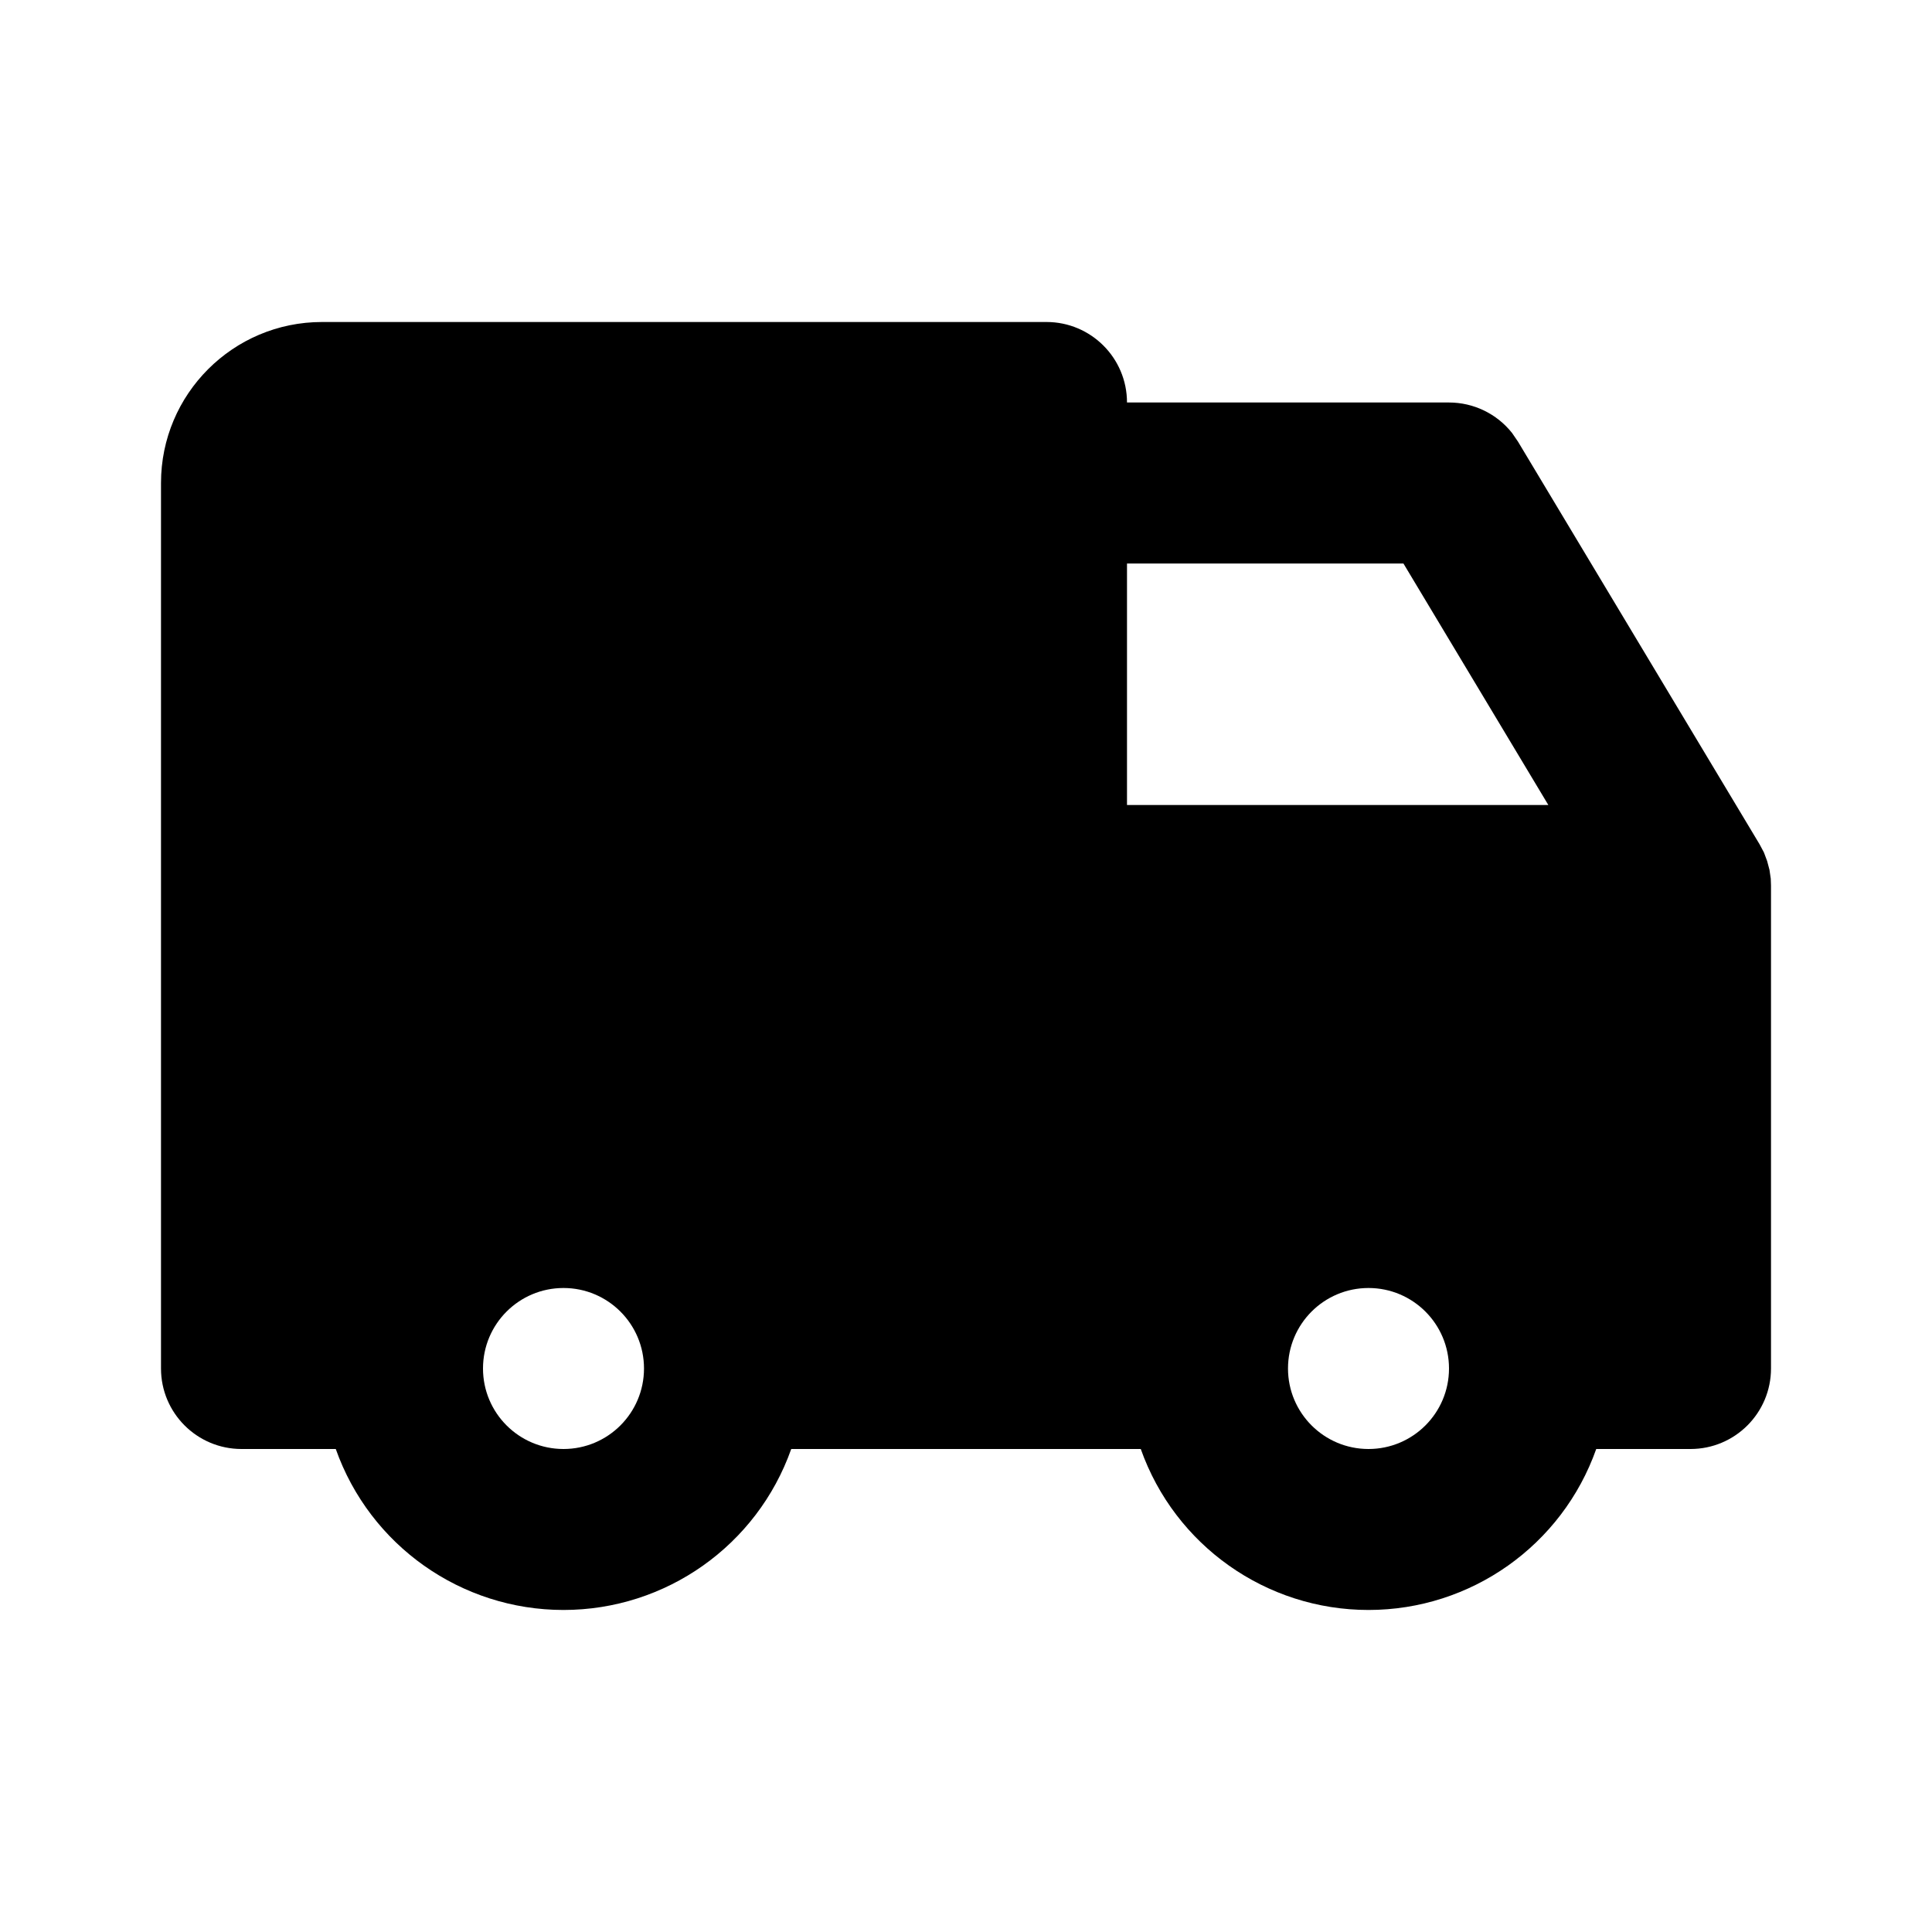
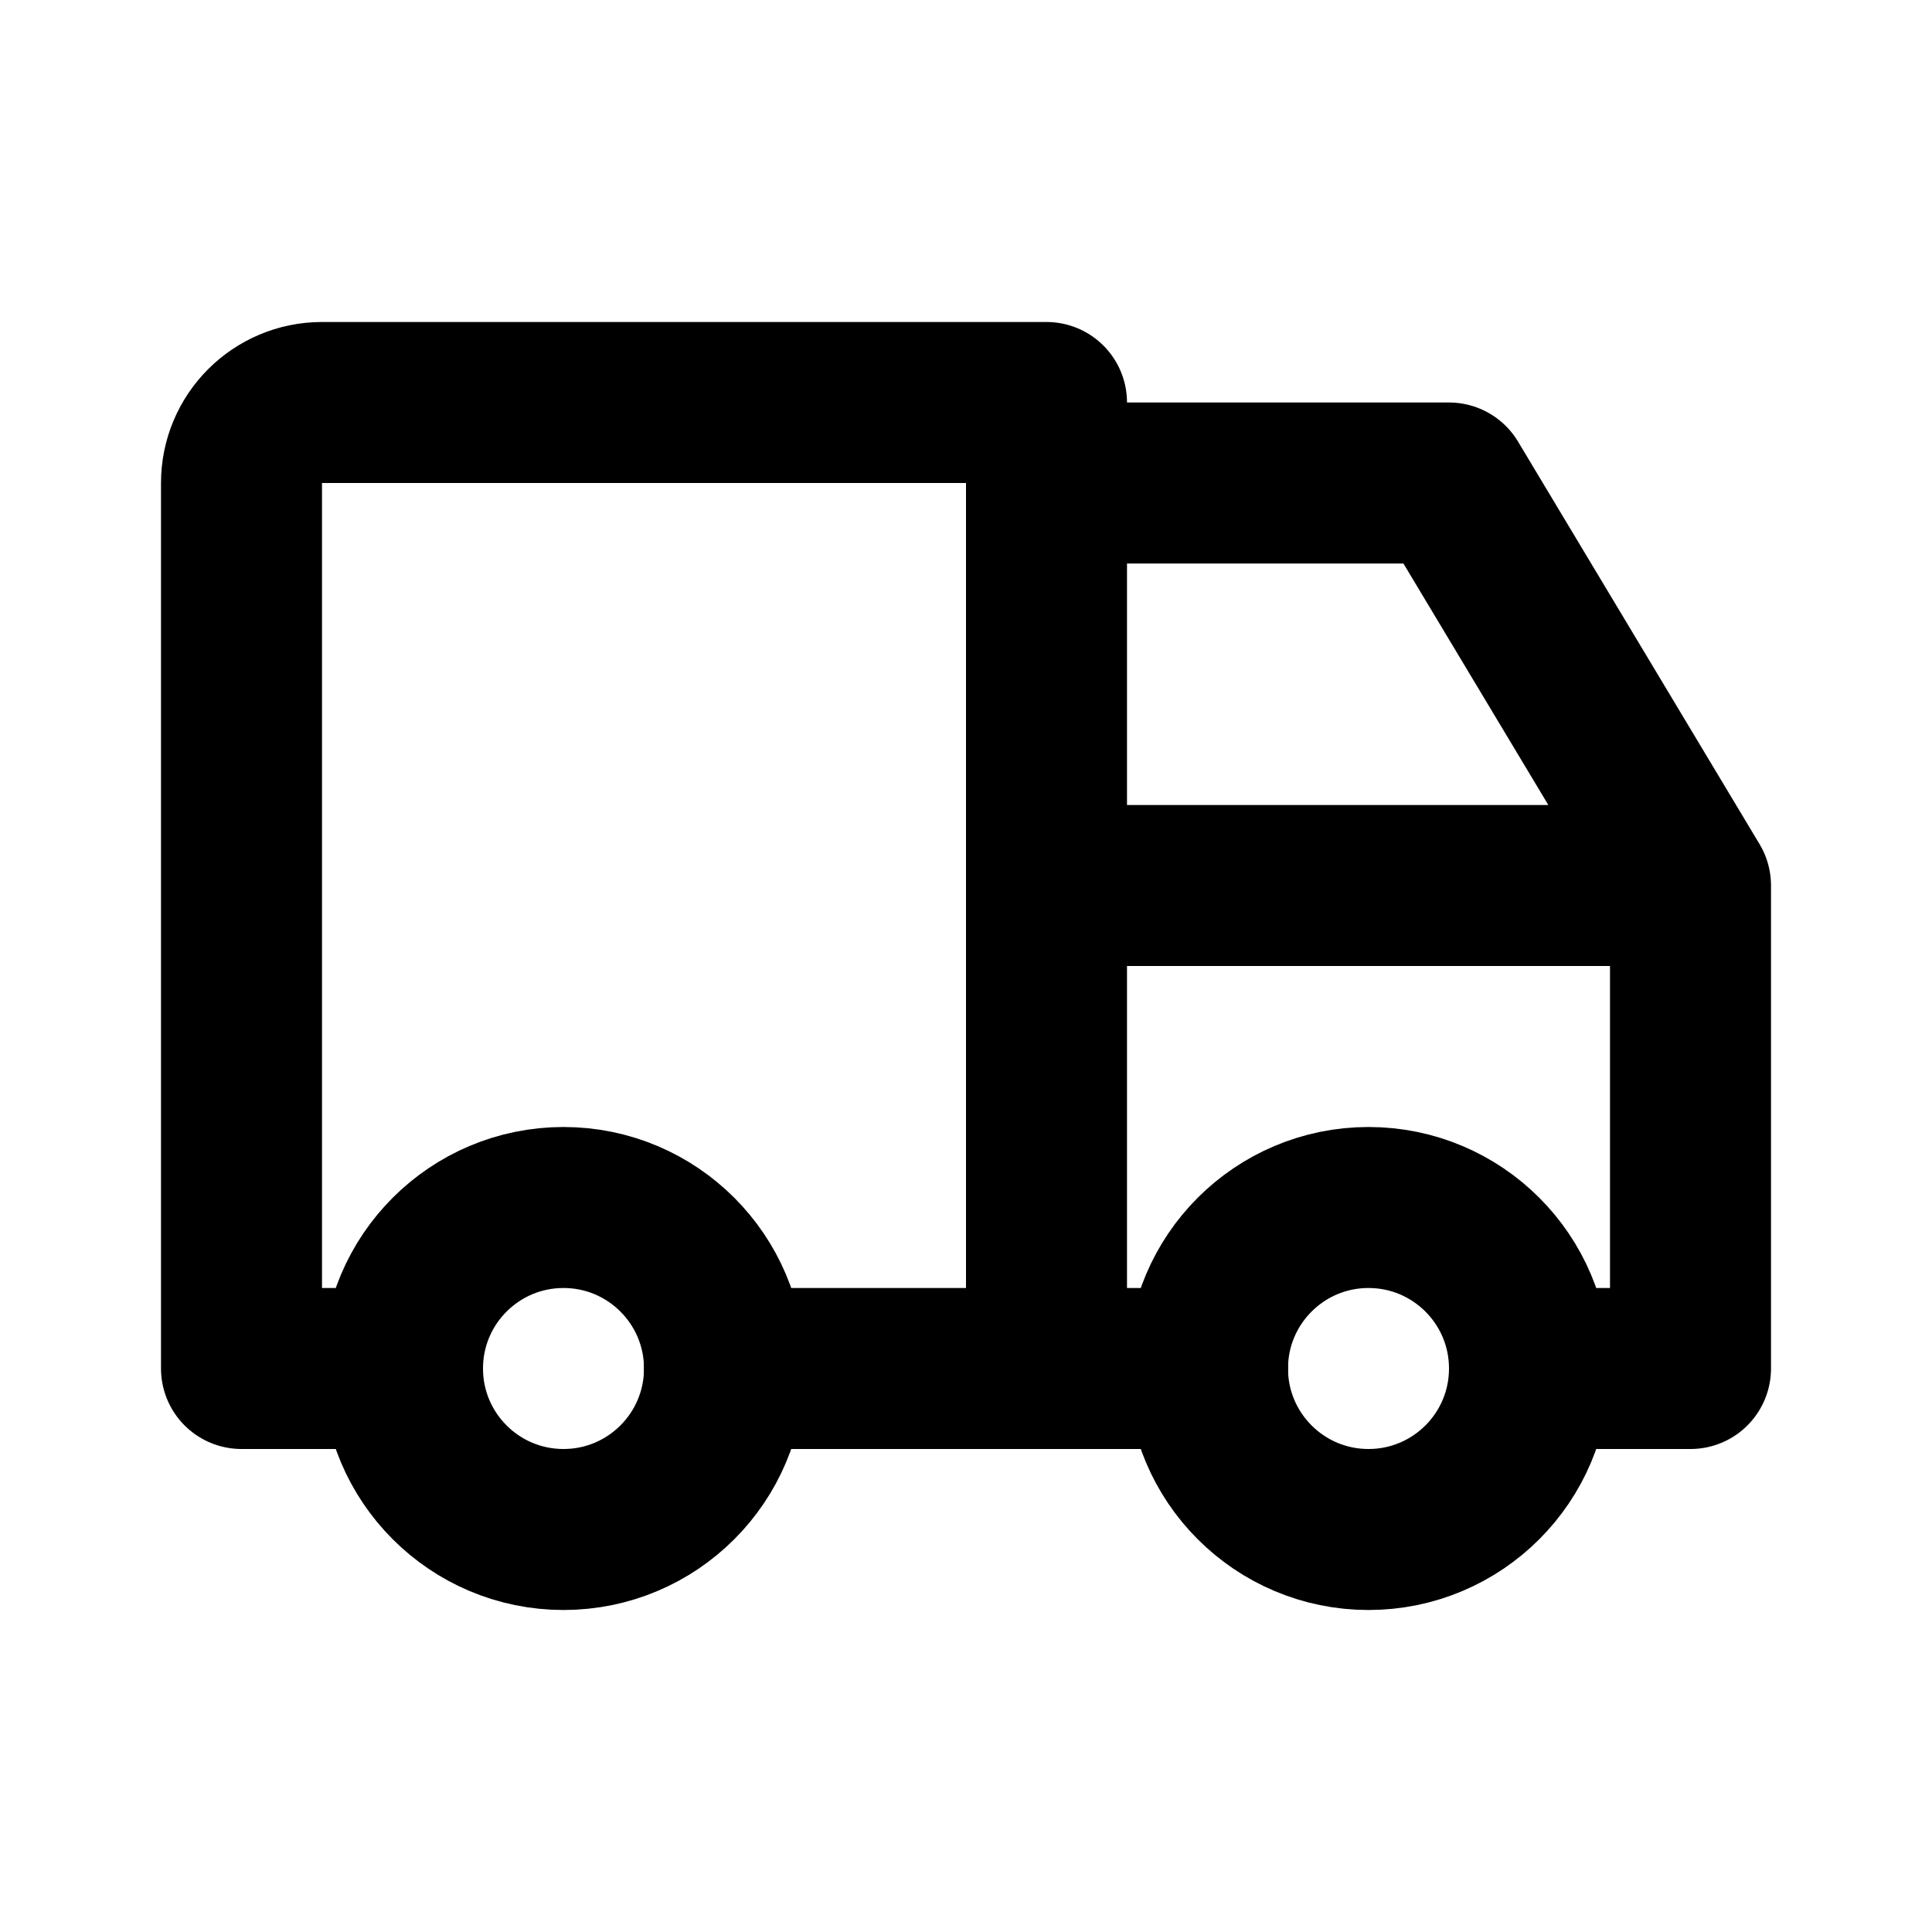
- <svg xmlns="http://www.w3.org/2000/svg" width="24" height="24" viewBox="0 0 24 24" fill="currentColor" class="icon icon-tabler icons-tabler-filled icon-tabler-truck">
+ <svg xmlns="http://www.w3.org/2000/svg" width="24" height="24" viewBox="0 0 24 24" fill="none" stroke="currentColor" stroke-width="2" stroke-linecap="round" stroke-linejoin="round" class="icon icon-tabler icons-tabler-outline icon-tabler-truck">
  <path stroke="none" d="M0 0h24v24H0z" fill="none" />
-   <path d="M13 4a1 1 0 0 1 1 1h4a1 1 0 0 1 .783 .378l.074 .108l3 5l.055 .103l.04 .107l.029 .109l.016 .11l.003 .085v6a1 1 0 0 1 -1 1h-1.171a3.001 3.001 0 0 1 -5.658 0h-4.342a3.001 3.001 0 0 1 -5.658 0h-1.171a1 1 0 0 1 -1 -1v-11a2 2 0 0 1 2 -2zm-6 12a1 1 0 1 0 0 2a1 1 0 0 0 0 -2m10 0a1 1 0 1 0 0 2a1 1 0 0 0 0 -2m.434 -9h-3.434v3h5.234z" />
+   <path d="M7 17m-2 0a2 2 0 1 0 4 0a2 2 0 1 0 -4 0" />
+   <path d="M17 17m-2 0a2 2 0 1 0 4 0a2 2 0 1 0 -4 0" />
+   <path d="M5 17h-2v-11a1 1 0 0 1 1 -1h9v12m-4 0h6m4 0h2v-6h-8m0 -5h5l3 5" />
</svg>
